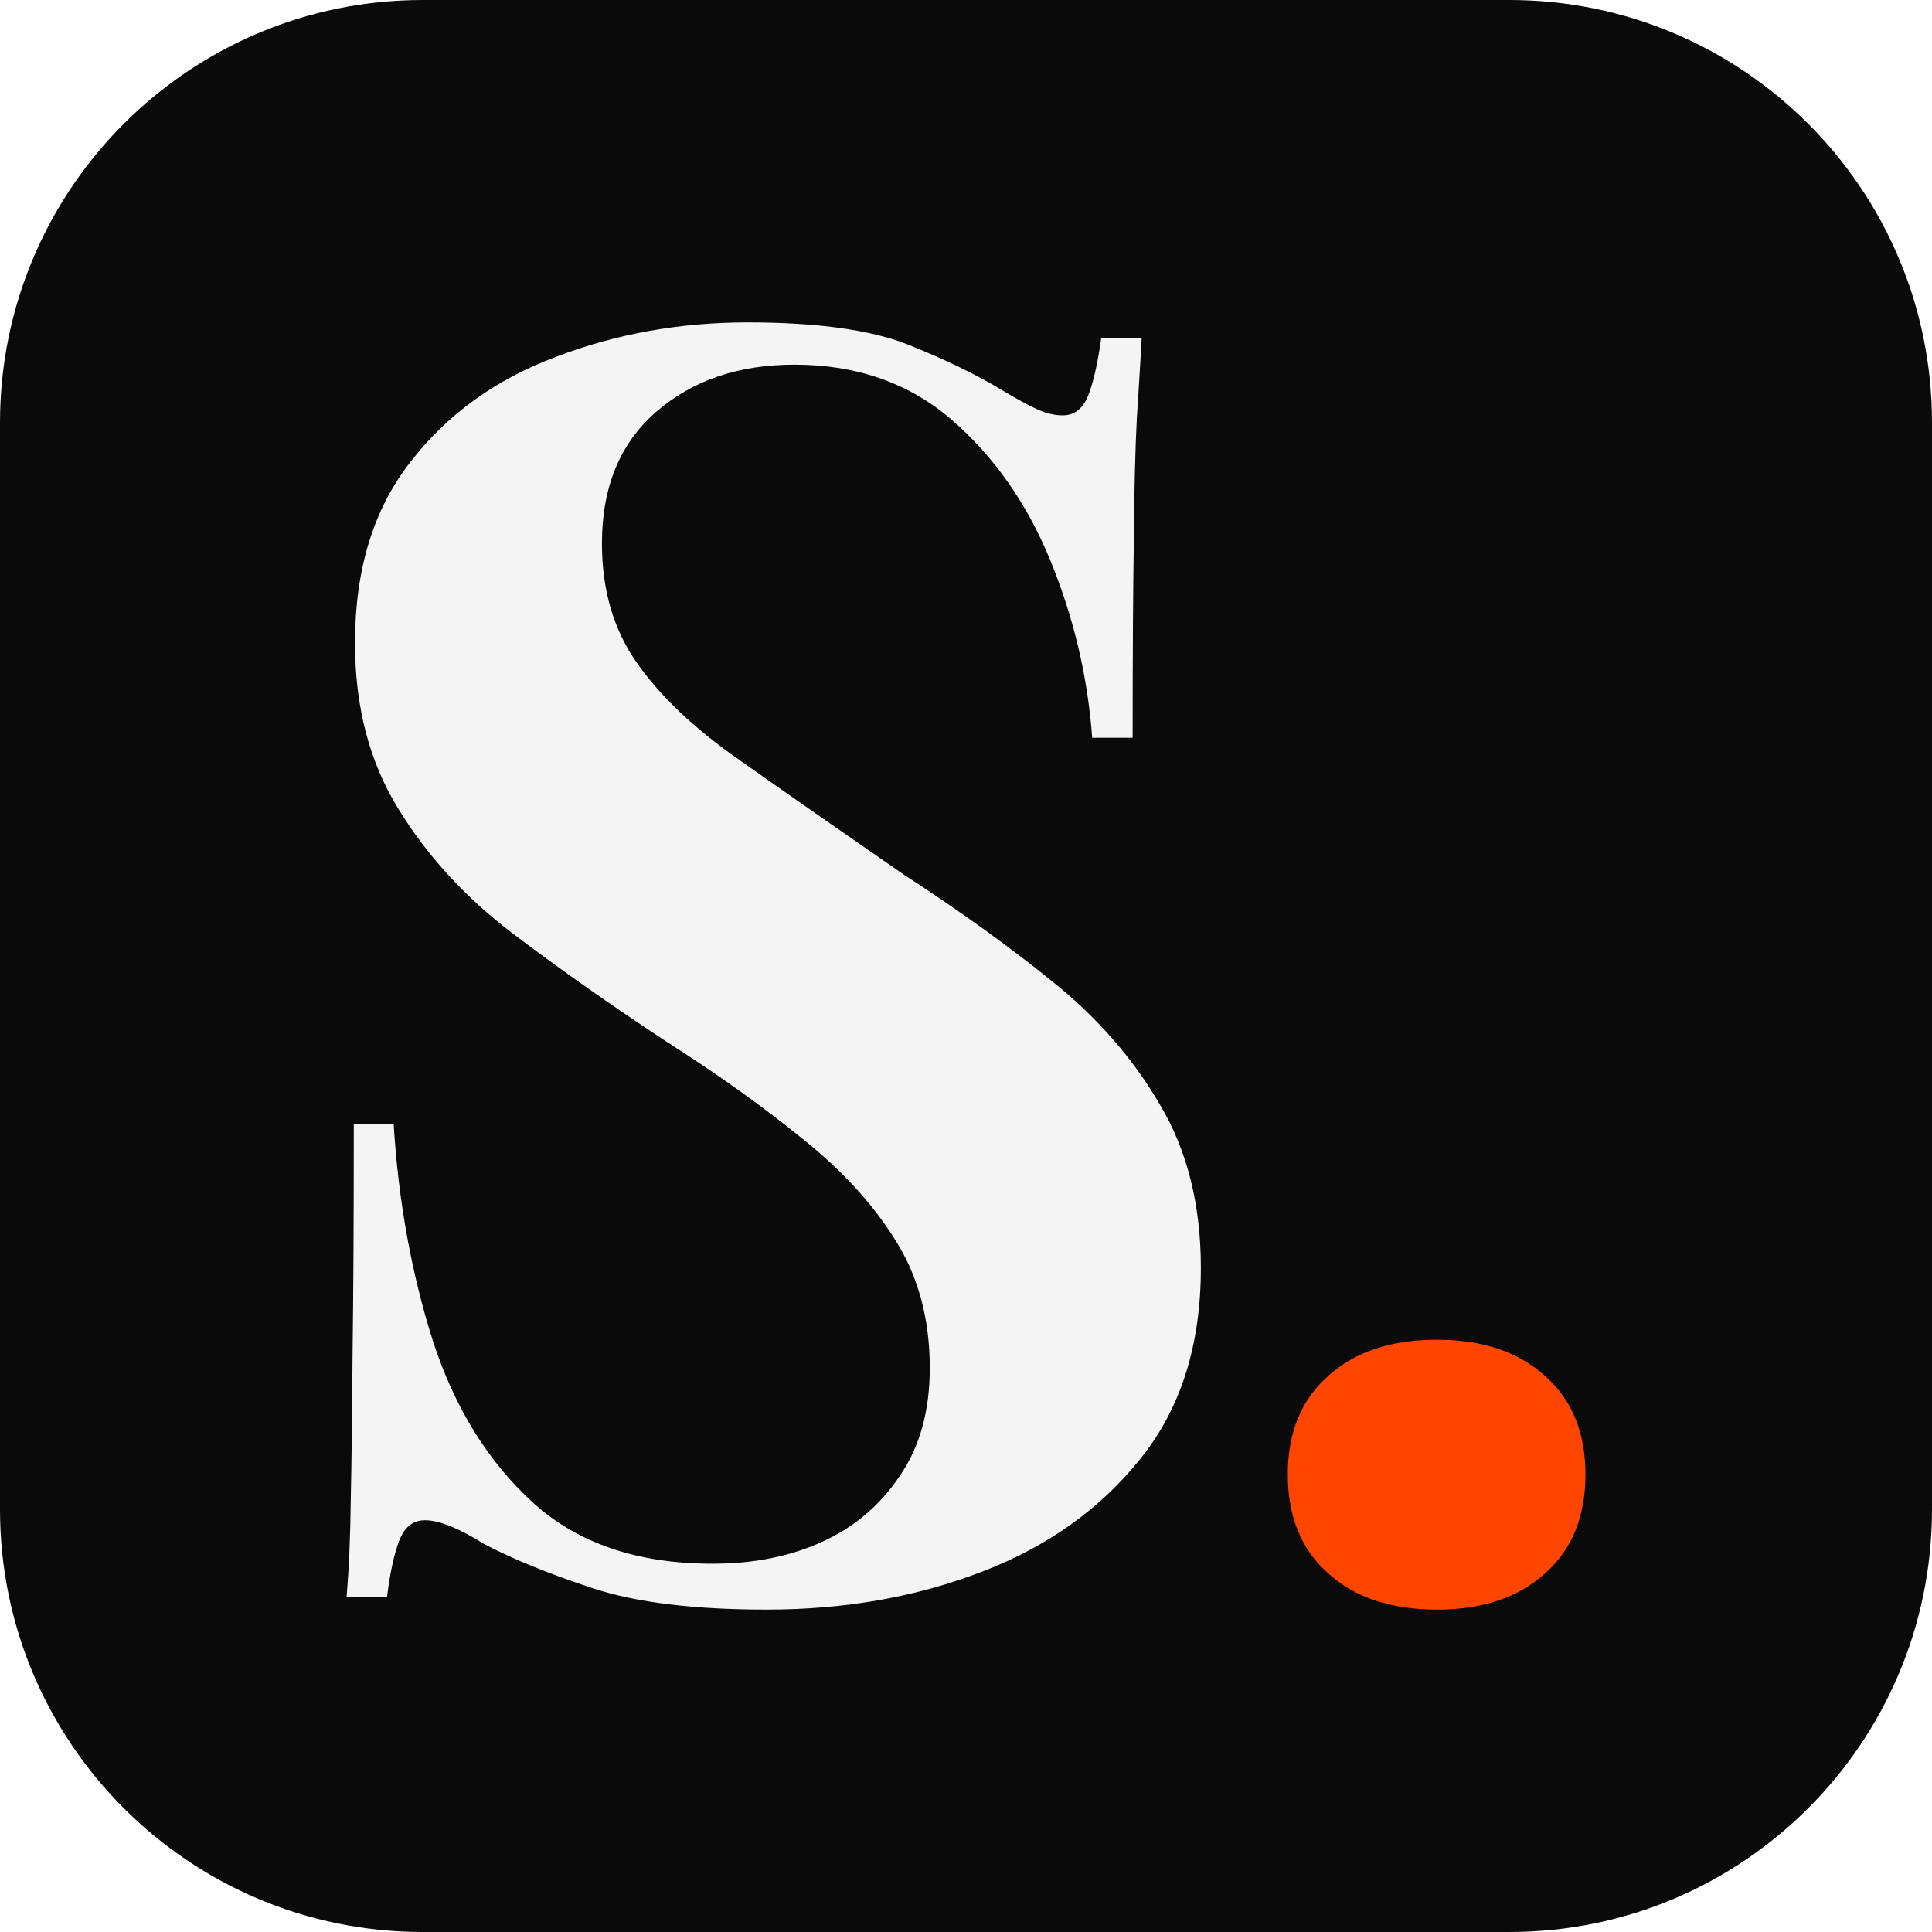
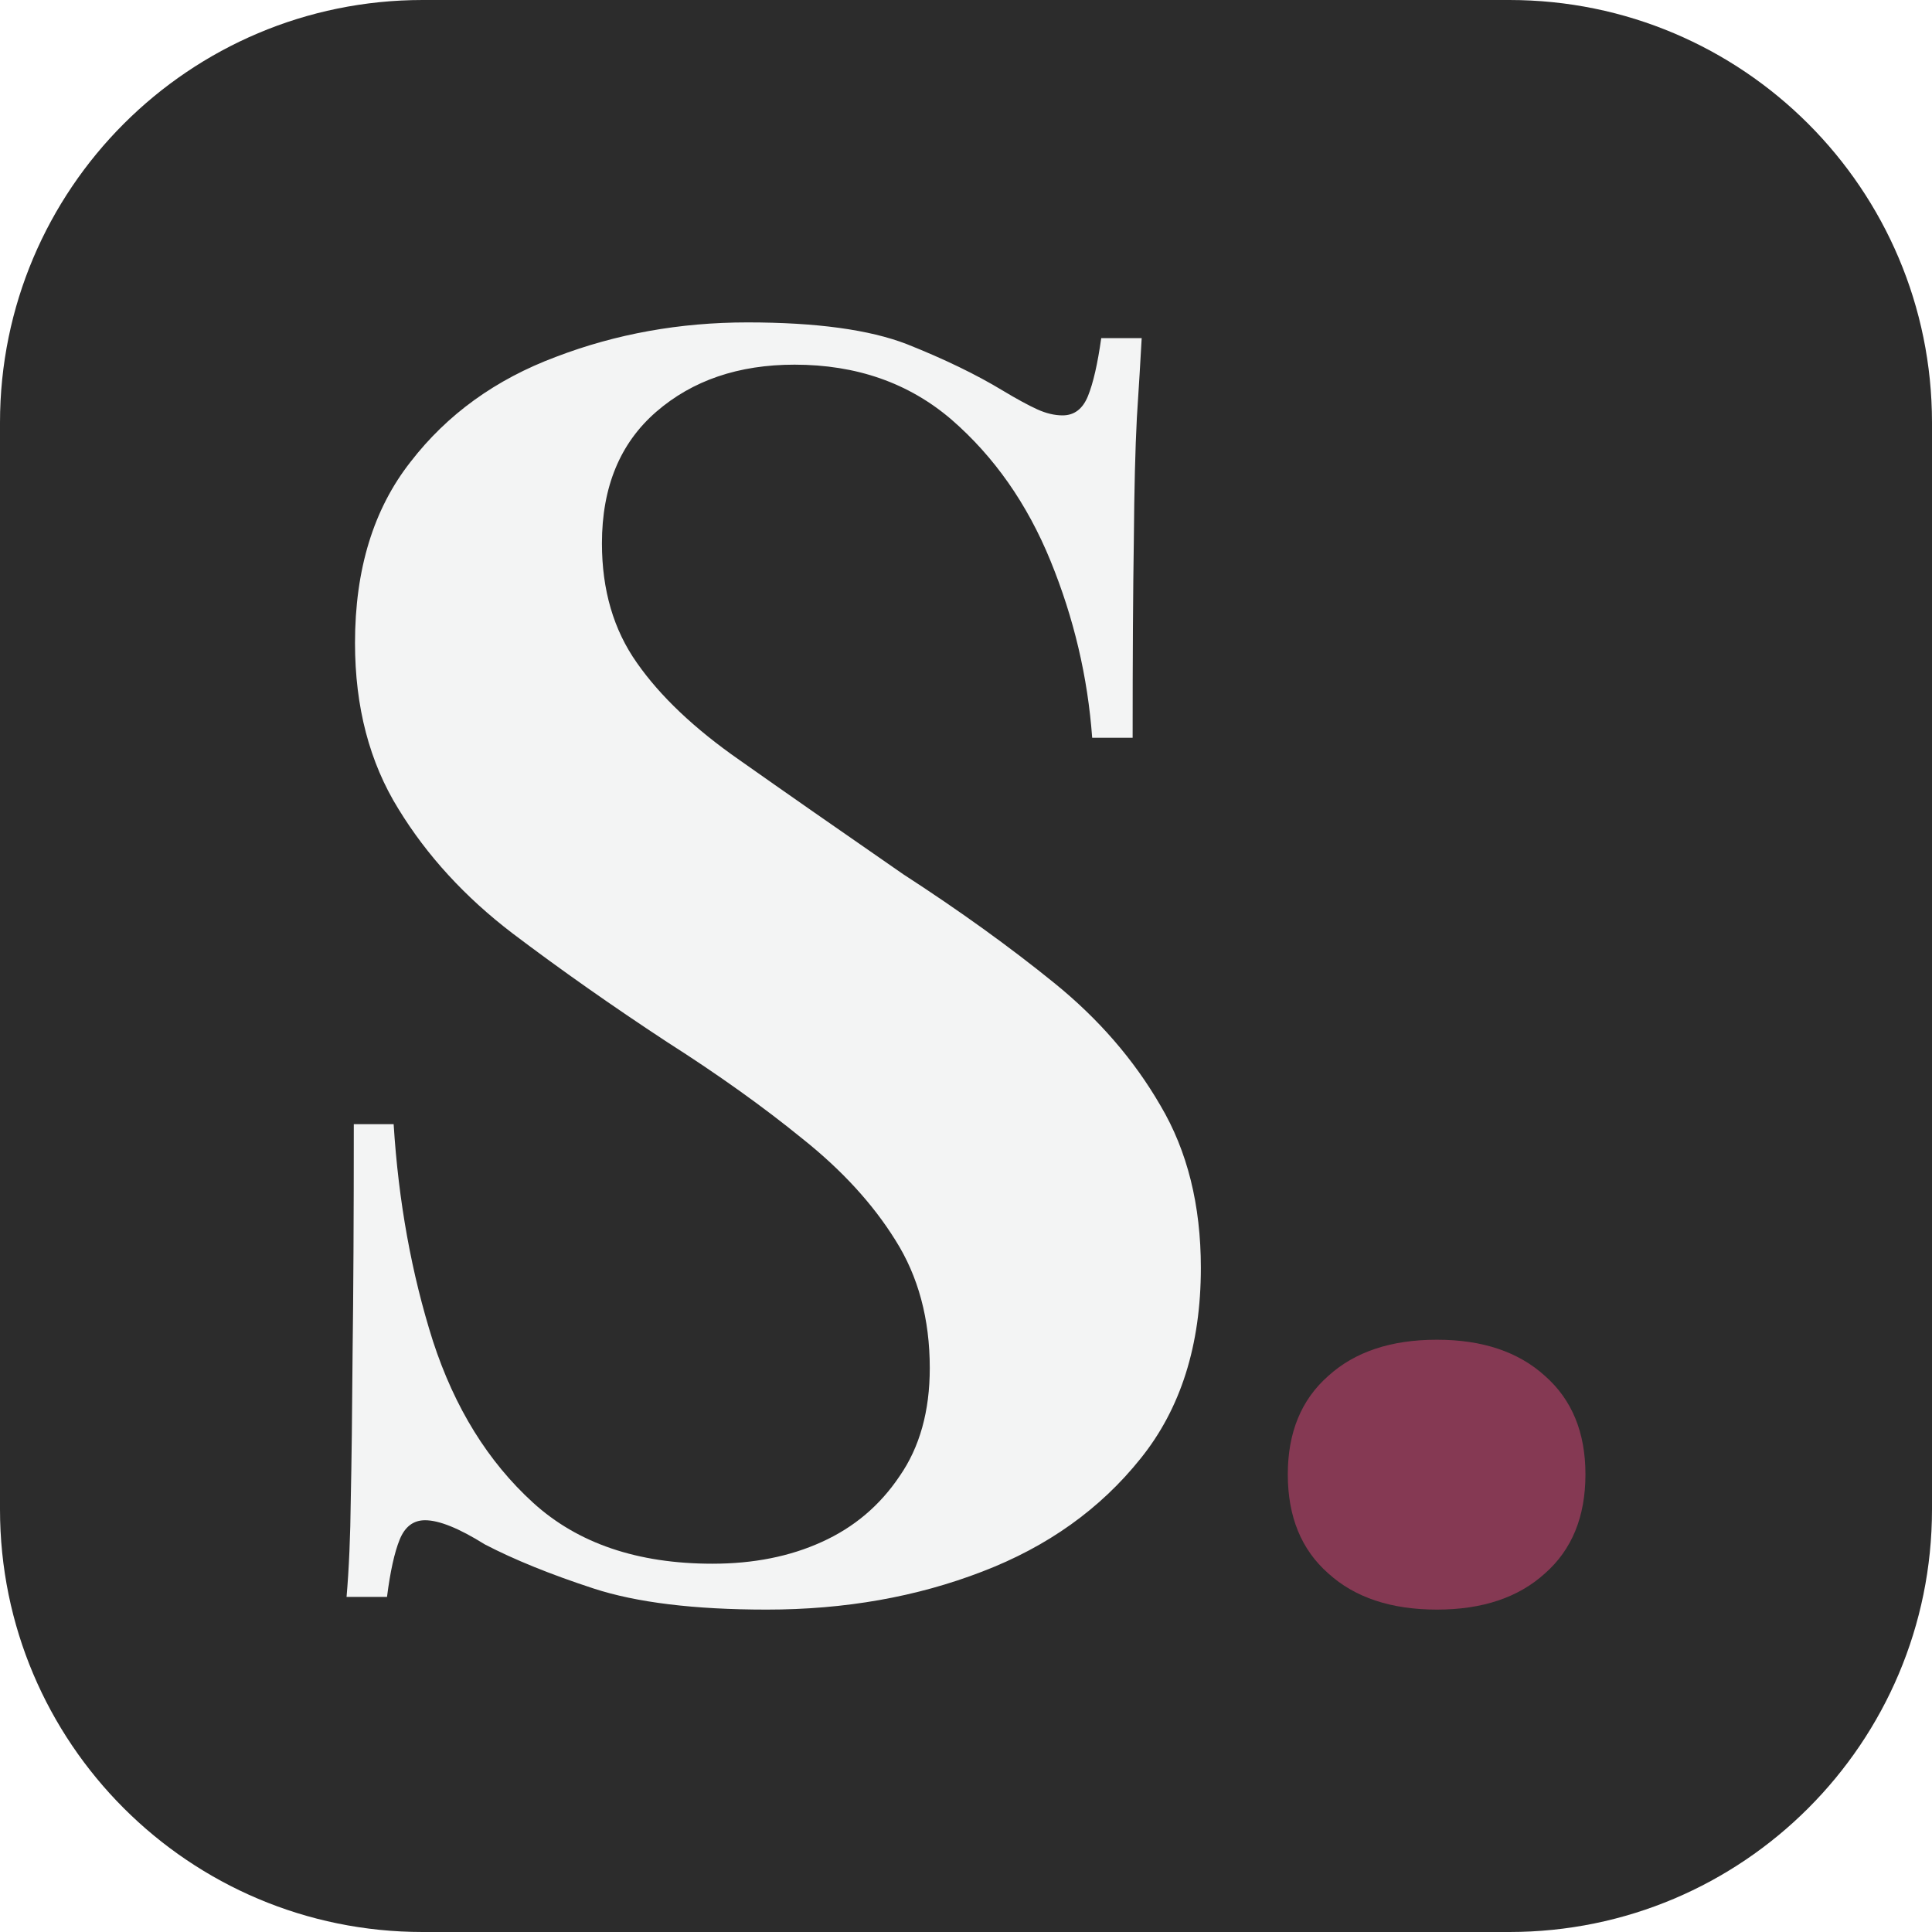
<svg xmlns="http://www.w3.org/2000/svg" viewBox="0 0 32 32">
-   <rect width="32" height="32" rx="7" fill="#0a0a0a" />
-   <path d="M12.38 5.34L12.38 5.34Q14.09 5.34 15.02 5.70Q15.95 6.07 16.61 6.47L16.61 6.47Q16.96 6.68 17.18 6.78Q17.40 6.88 17.60 6.88L17.60 6.88Q17.89 6.88 18.02 6.56Q18.15 6.24 18.24 5.60L18.24 5.60L18.91 5.60Q18.88 6.15 18.83 6.92Q18.79 7.69 18.78 8.94Q18.76 10.19 18.76 12.22L18.76 12.22L18.09 12.22Q17.98 10.71 17.40 9.29Q16.82 7.87 15.76 6.95Q14.70 6.04 13.16 6.04L13.16 6.04Q11.77 6.04 10.87 6.82Q9.97 7.60 9.97 9.00L9.97 9.00Q9.97 10.16 10.55 10.98Q11.13 11.81 12.25 12.59Q13.37 13.38 14.96 14.48L14.96 14.48Q16.35 15.38 17.46 16.28Q18.56 17.17 19.22 18.31Q19.89 19.44 19.89 21.00L19.89 21.00Q19.89 22.92 18.89 24.16Q17.89 25.41 16.27 26.03Q14.64 26.66 12.70 26.66L12.70 26.66Q10.90 26.66 9.83 26.31Q8.76 25.96 8.03 25.58L8.03 25.58Q7.39 25.18 7.04 25.18L7.04 25.18Q6.75 25.18 6.62 25.50Q6.49 25.82 6.41 26.45L6.41 26.45L5.74 26.45Q5.80 25.76 5.81 24.83Q5.83 23.90 5.84 22.41Q5.86 20.92 5.86 18.62L5.86 18.62L6.52 18.62Q6.64 20.54 7.17 22.21Q7.71 23.87 8.83 24.89Q9.94 25.90 11.80 25.90L11.80 25.90Q12.82 25.90 13.61 25.54Q14.41 25.18 14.90 24.45Q15.40 23.73 15.40 22.66L15.40 22.66Q15.40 21.44 14.83 20.54Q14.27 19.64 13.29 18.86Q12.32 18.07 11.05 17.26L11.05 17.26Q9.68 16.36 8.49 15.46Q7.31 14.56 6.60 13.40Q5.88 12.24 5.88 10.65L5.88 10.65Q5.88 8.82 6.80 7.65Q7.71 6.47 9.21 5.91Q10.70 5.34 12.38 5.34Z" fill="#f4f4f5" />
-   <path d="M23.80 22.19L23.80 22.19Q24.93 22.19 25.59 22.79Q26.26 23.38 26.26 24.42L26.26 24.42Q26.26 25.47 25.59 26.06Q24.93 26.66 23.80 26.66L23.80 26.66Q22.66 26.66 22.00 26.06Q21.33 25.47 21.33 24.42L21.33 24.42Q21.33 23.38 22.00 22.79Q22.66 22.19 23.80 22.19Z" fill="#ff4500" />
+   <rect width="32" height="32" rx="7" fill="#2c2c2c" />
+   <path d="M12.38 5.34L12.38 5.34Q14.09 5.34 15.02 5.70Q15.95 6.07 16.61 6.47L16.61 6.47Q16.96 6.68 17.18 6.78Q17.40 6.88 17.60 6.88L17.60 6.88Q17.89 6.88 18.02 6.56Q18.15 6.24 18.24 5.60L18.24 5.60L18.91 5.60Q18.88 6.15 18.83 6.92Q18.79 7.69 18.78 8.94Q18.76 10.19 18.76 12.22L18.76 12.22L18.09 12.22Q17.98 10.71 17.40 9.29Q16.82 7.87 15.76 6.95Q14.70 6.04 13.16 6.04L13.16 6.04Q11.77 6.04 10.87 6.82Q9.97 7.60 9.97 9.00L9.97 9.00Q9.97 10.16 10.55 10.98Q11.13 11.81 12.25 12.59Q13.37 13.38 14.96 14.48L14.96 14.48Q16.35 15.38 17.46 16.28Q18.56 17.17 19.22 18.31Q19.89 19.44 19.89 21.00L19.89 21.00Q19.89 22.92 18.89 24.16Q17.89 25.41 16.27 26.03Q14.64 26.66 12.70 26.66L12.70 26.66Q10.90 26.66 9.83 26.31Q8.76 25.96 8.03 25.58L8.03 25.58Q7.39 25.18 7.04 25.18L7.04 25.18Q6.75 25.18 6.62 25.50Q6.49 25.82 6.41 26.45L6.41 26.45L5.74 26.45Q5.80 25.76 5.81 24.83Q5.83 23.90 5.84 22.41Q5.86 20.92 5.86 18.62L5.86 18.62L6.52 18.62Q6.64 20.54 7.17 22.21Q7.71 23.87 8.83 24.89Q9.94 25.90 11.80 25.90L11.80 25.90Q12.82 25.90 13.61 25.54Q14.41 25.18 14.90 24.45Q15.40 23.73 15.40 22.66L15.40 22.66Q15.40 21.44 14.83 20.54Q14.27 19.64 13.29 18.86Q12.32 18.07 11.05 17.26L11.05 17.26Q9.68 16.36 8.49 15.46Q7.31 14.56 6.60 13.40Q5.88 12.24 5.88 10.65L5.88 10.65Q5.88 8.82 6.80 7.65Q7.71 6.47 9.21 5.91Q10.70 5.34 12.38 5.34Z" fill="#f3f4f4" />
+   <path d="M23.80 22.19L23.80 22.19Q24.93 22.19 25.59 22.79Q26.26 23.38 26.26 24.42L26.26 24.42Q26.26 25.47 25.59 26.06Q24.93 26.66 23.80 26.66L23.80 26.66Q22.66 26.66 22.00 26.06Q21.33 25.47 21.33 24.42L21.33 24.42Q21.33 23.38 22.00 22.79Q22.66 22.19 23.80 22.19Z" fill="#853953" />
</svg>
